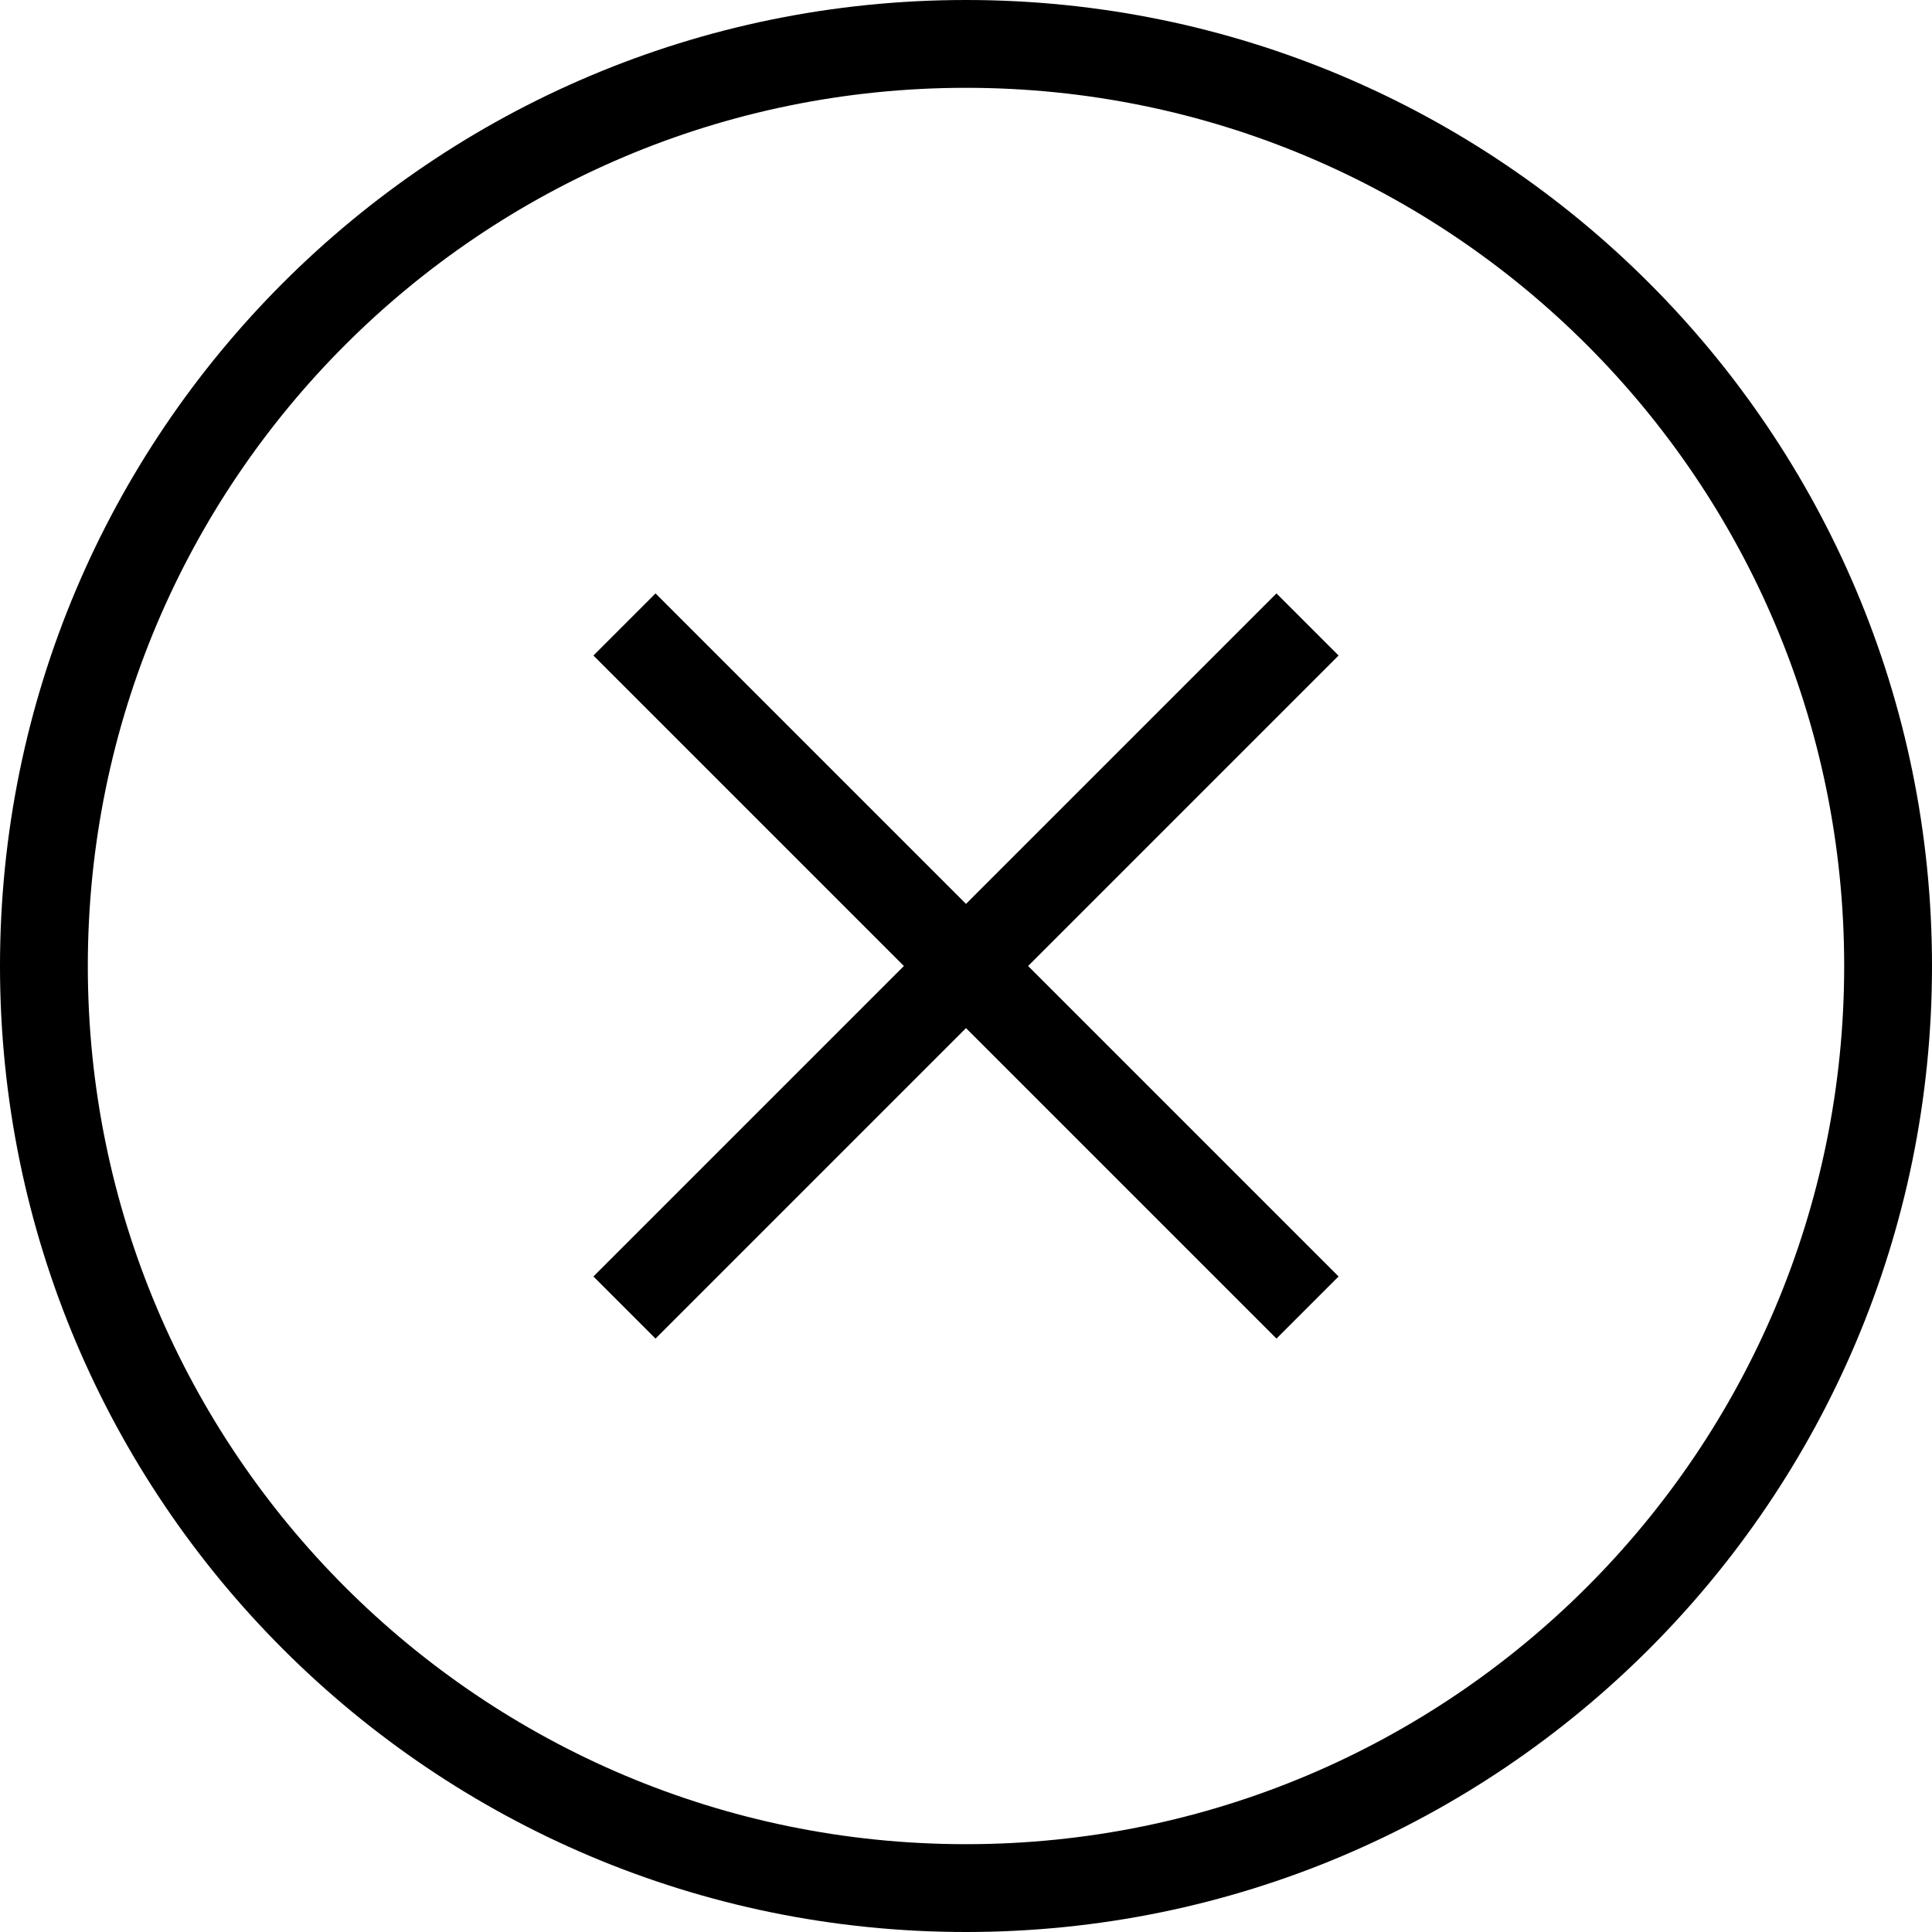
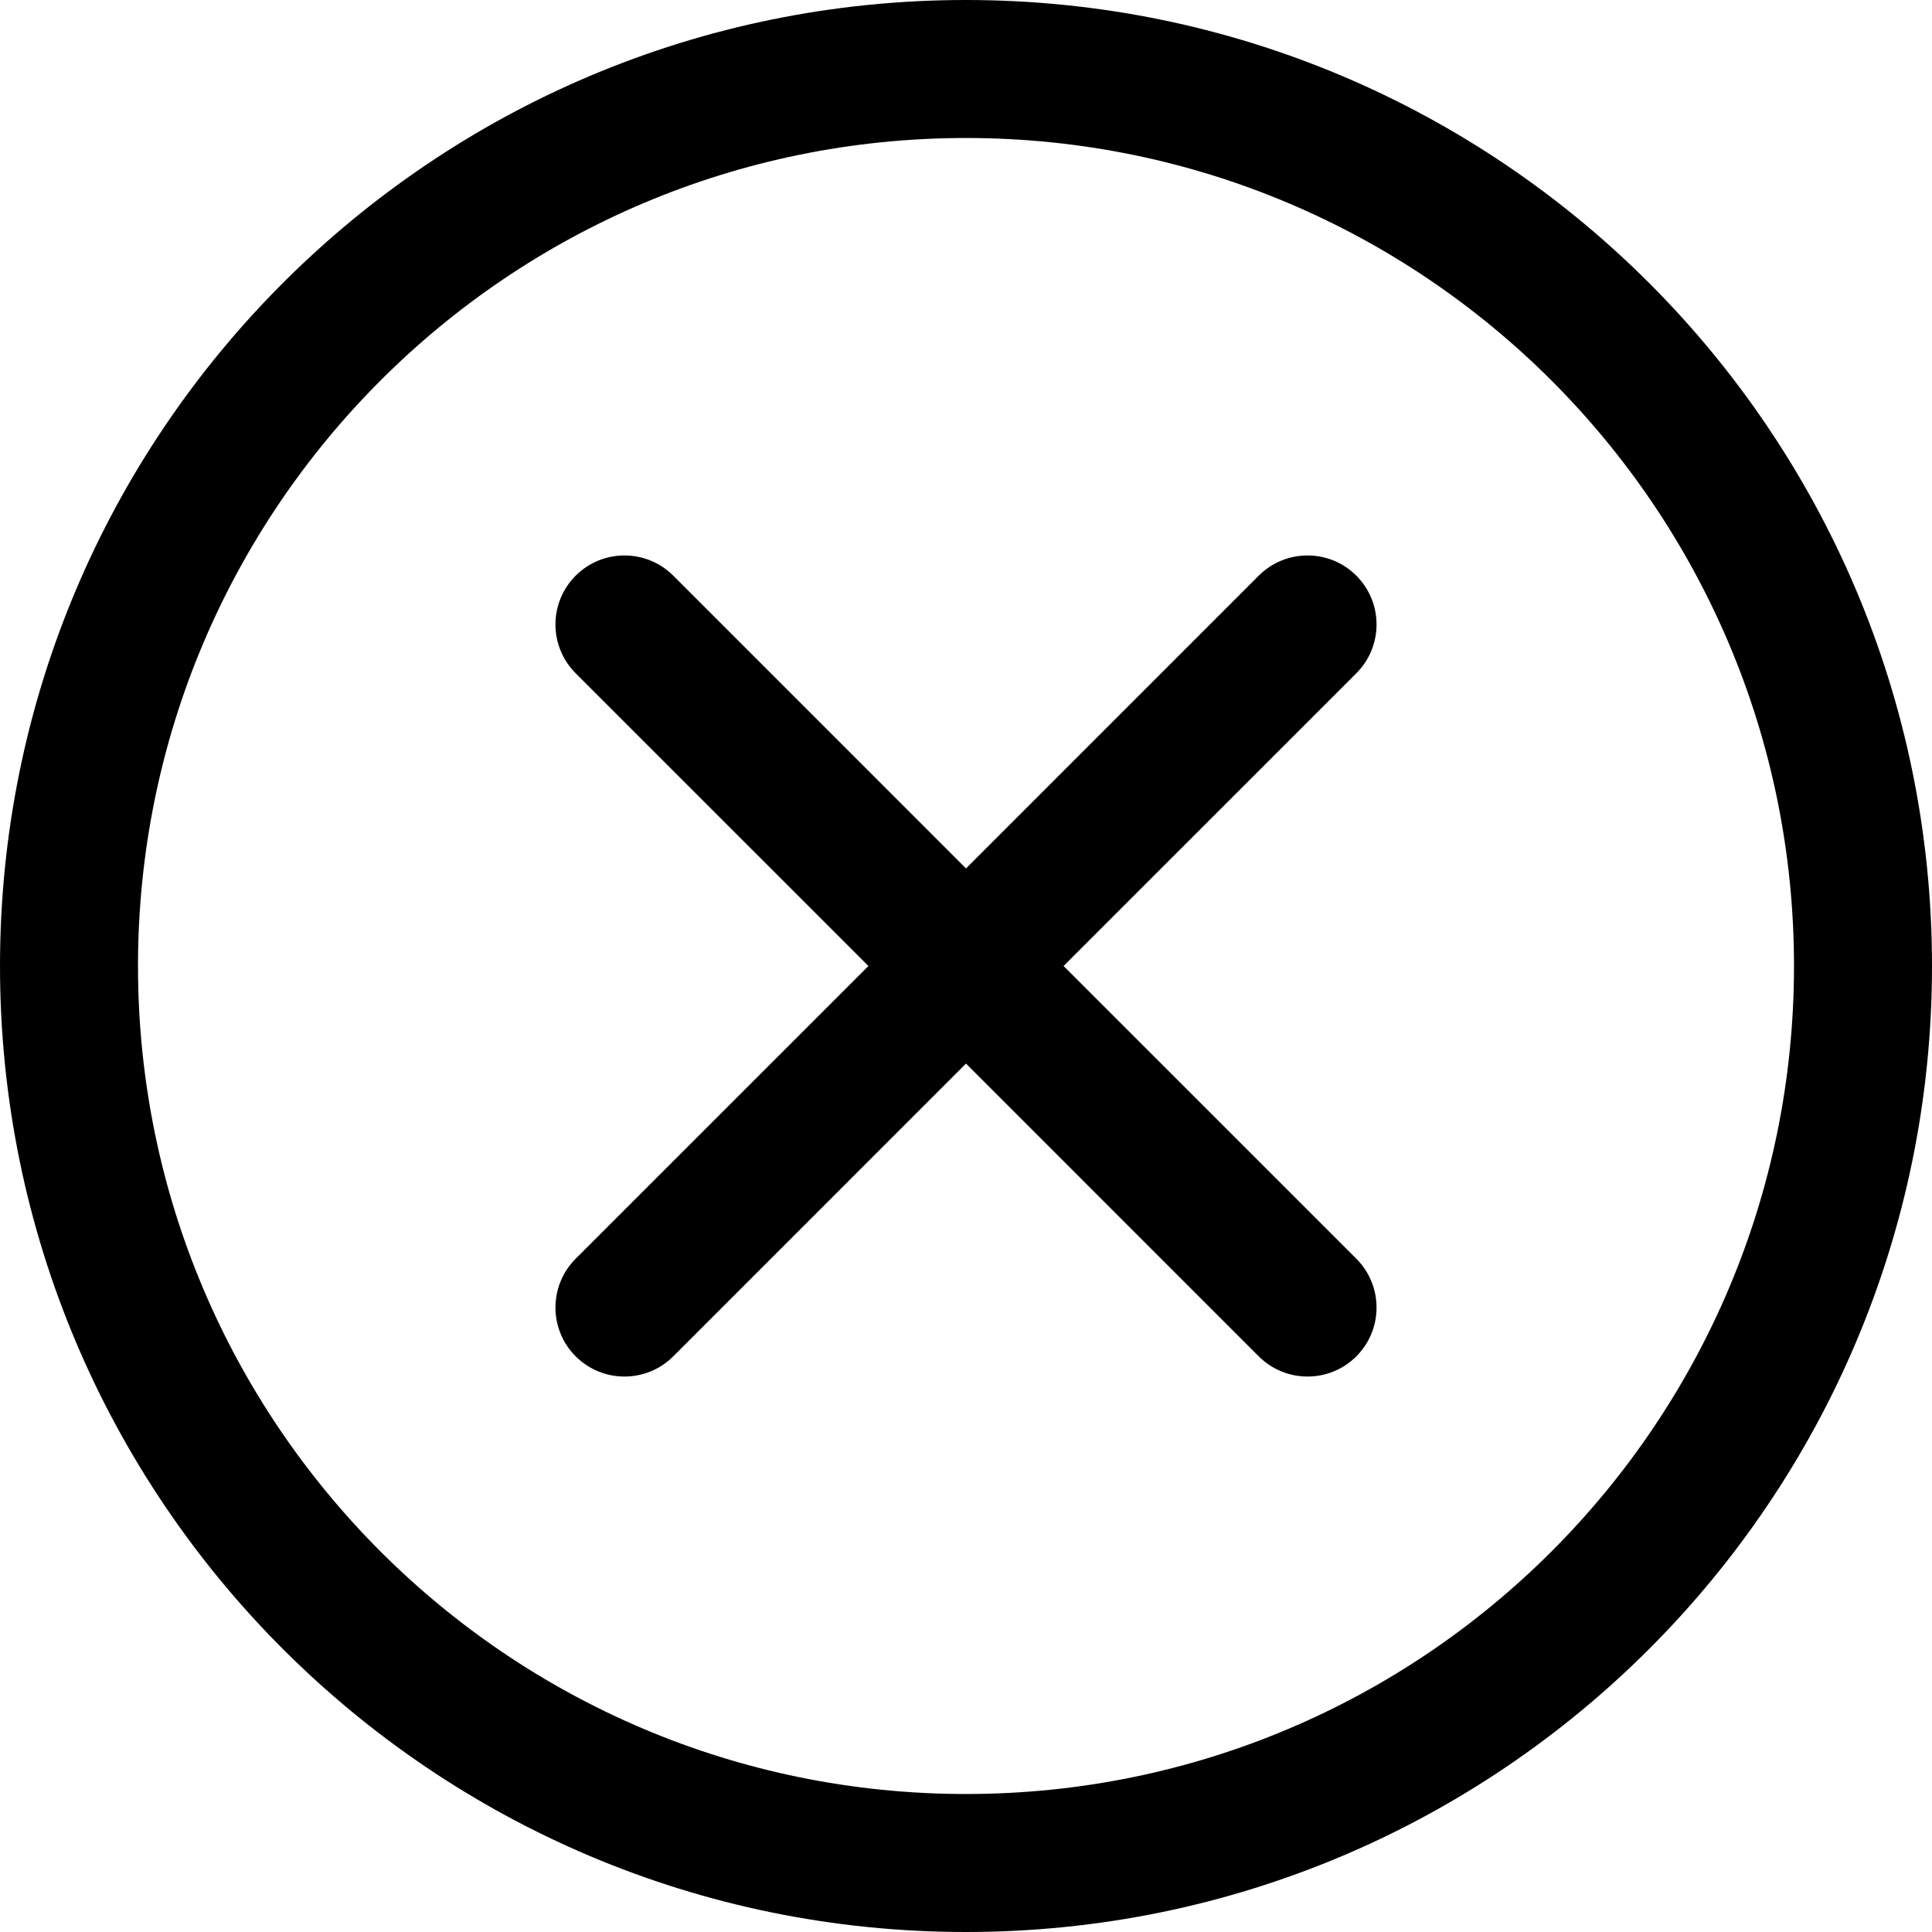
- <svg xmlns="http://www.w3.org/2000/svg" width="44px" height="44px" viewBox="0 0 44 44" version="1.1">
-   <defs />
-   <g id="Page-1" stroke="none" stroke-width="1" fill="none" fill-rule="evenodd">
-     <g id="close_round" fill="#000000">
-       <path d="M42,22 C42,10.954 33.046,2 22,2 C10.954,2 2,10.954 2,22 C2,33.046 10.954,42 22,42 C33.046,42 42,33.046 42,22 Z M0,22 C0,9.85 9.85,0 22,0 C34.15,0 44,9.85 44,22 C44,34.15 34.15,44 22,44 C9.85,44 0,34.15 0,22 Z" id="Oval-33" />
-       <polygon id="Rectangle-26" transform="translate(22, 22) rotate(-45) translate(-22, -22) " points="23 11 21 11 21 21 11 21 11 23 21 23 21 33 23 33 23 23 33 23 33 21 23 21" />
-     </g>
+ <svg xmlns="http://www.w3.org/2000/svg" width="56" height="56" viewBox="0 0 56 56">
+   <g fill-rule="evenodd">
+     <path fill-rule="nonzero" d="M28,52 C41.255,52 52,41.255 52,28 C52,14.745 41.255,4 28,4 C14.745,4 4,14.745 4,28 C4,41.255 14.745,52 28,52 Z M28,56 C12.536,56 0,43.464 0,28 C0,12.536 12.536,0 28,0 C43.464,0 56,12.536 56,28 C56,43.464 43.464,56 28,56 Z" />
+     <path d="M30.828,28 L39.314,36.485 C40.095,37.266 40.095,38.533 39.314,39.314 C38.533,40.095 37.266,40.095 36.485,39.314 L28,30.828 L19.515,39.314 C18.734,40.095 17.467,40.095 16.686,39.314 C15.905,38.533 15.905,37.266 16.686,36.485 L25.172,28 L16.686,19.515 C15.905,18.734 15.905,17.467 16.686,16.686 C17.467,15.905 18.734,15.905 19.515,16.686 L28,25.172 L36.485,16.686 C37.266,15.905 38.533,15.905 39.314,16.686 C40.095,17.467 40.095,18.734 39.314,19.515 L30.828,28 Z" />
  </g>
</svg>
